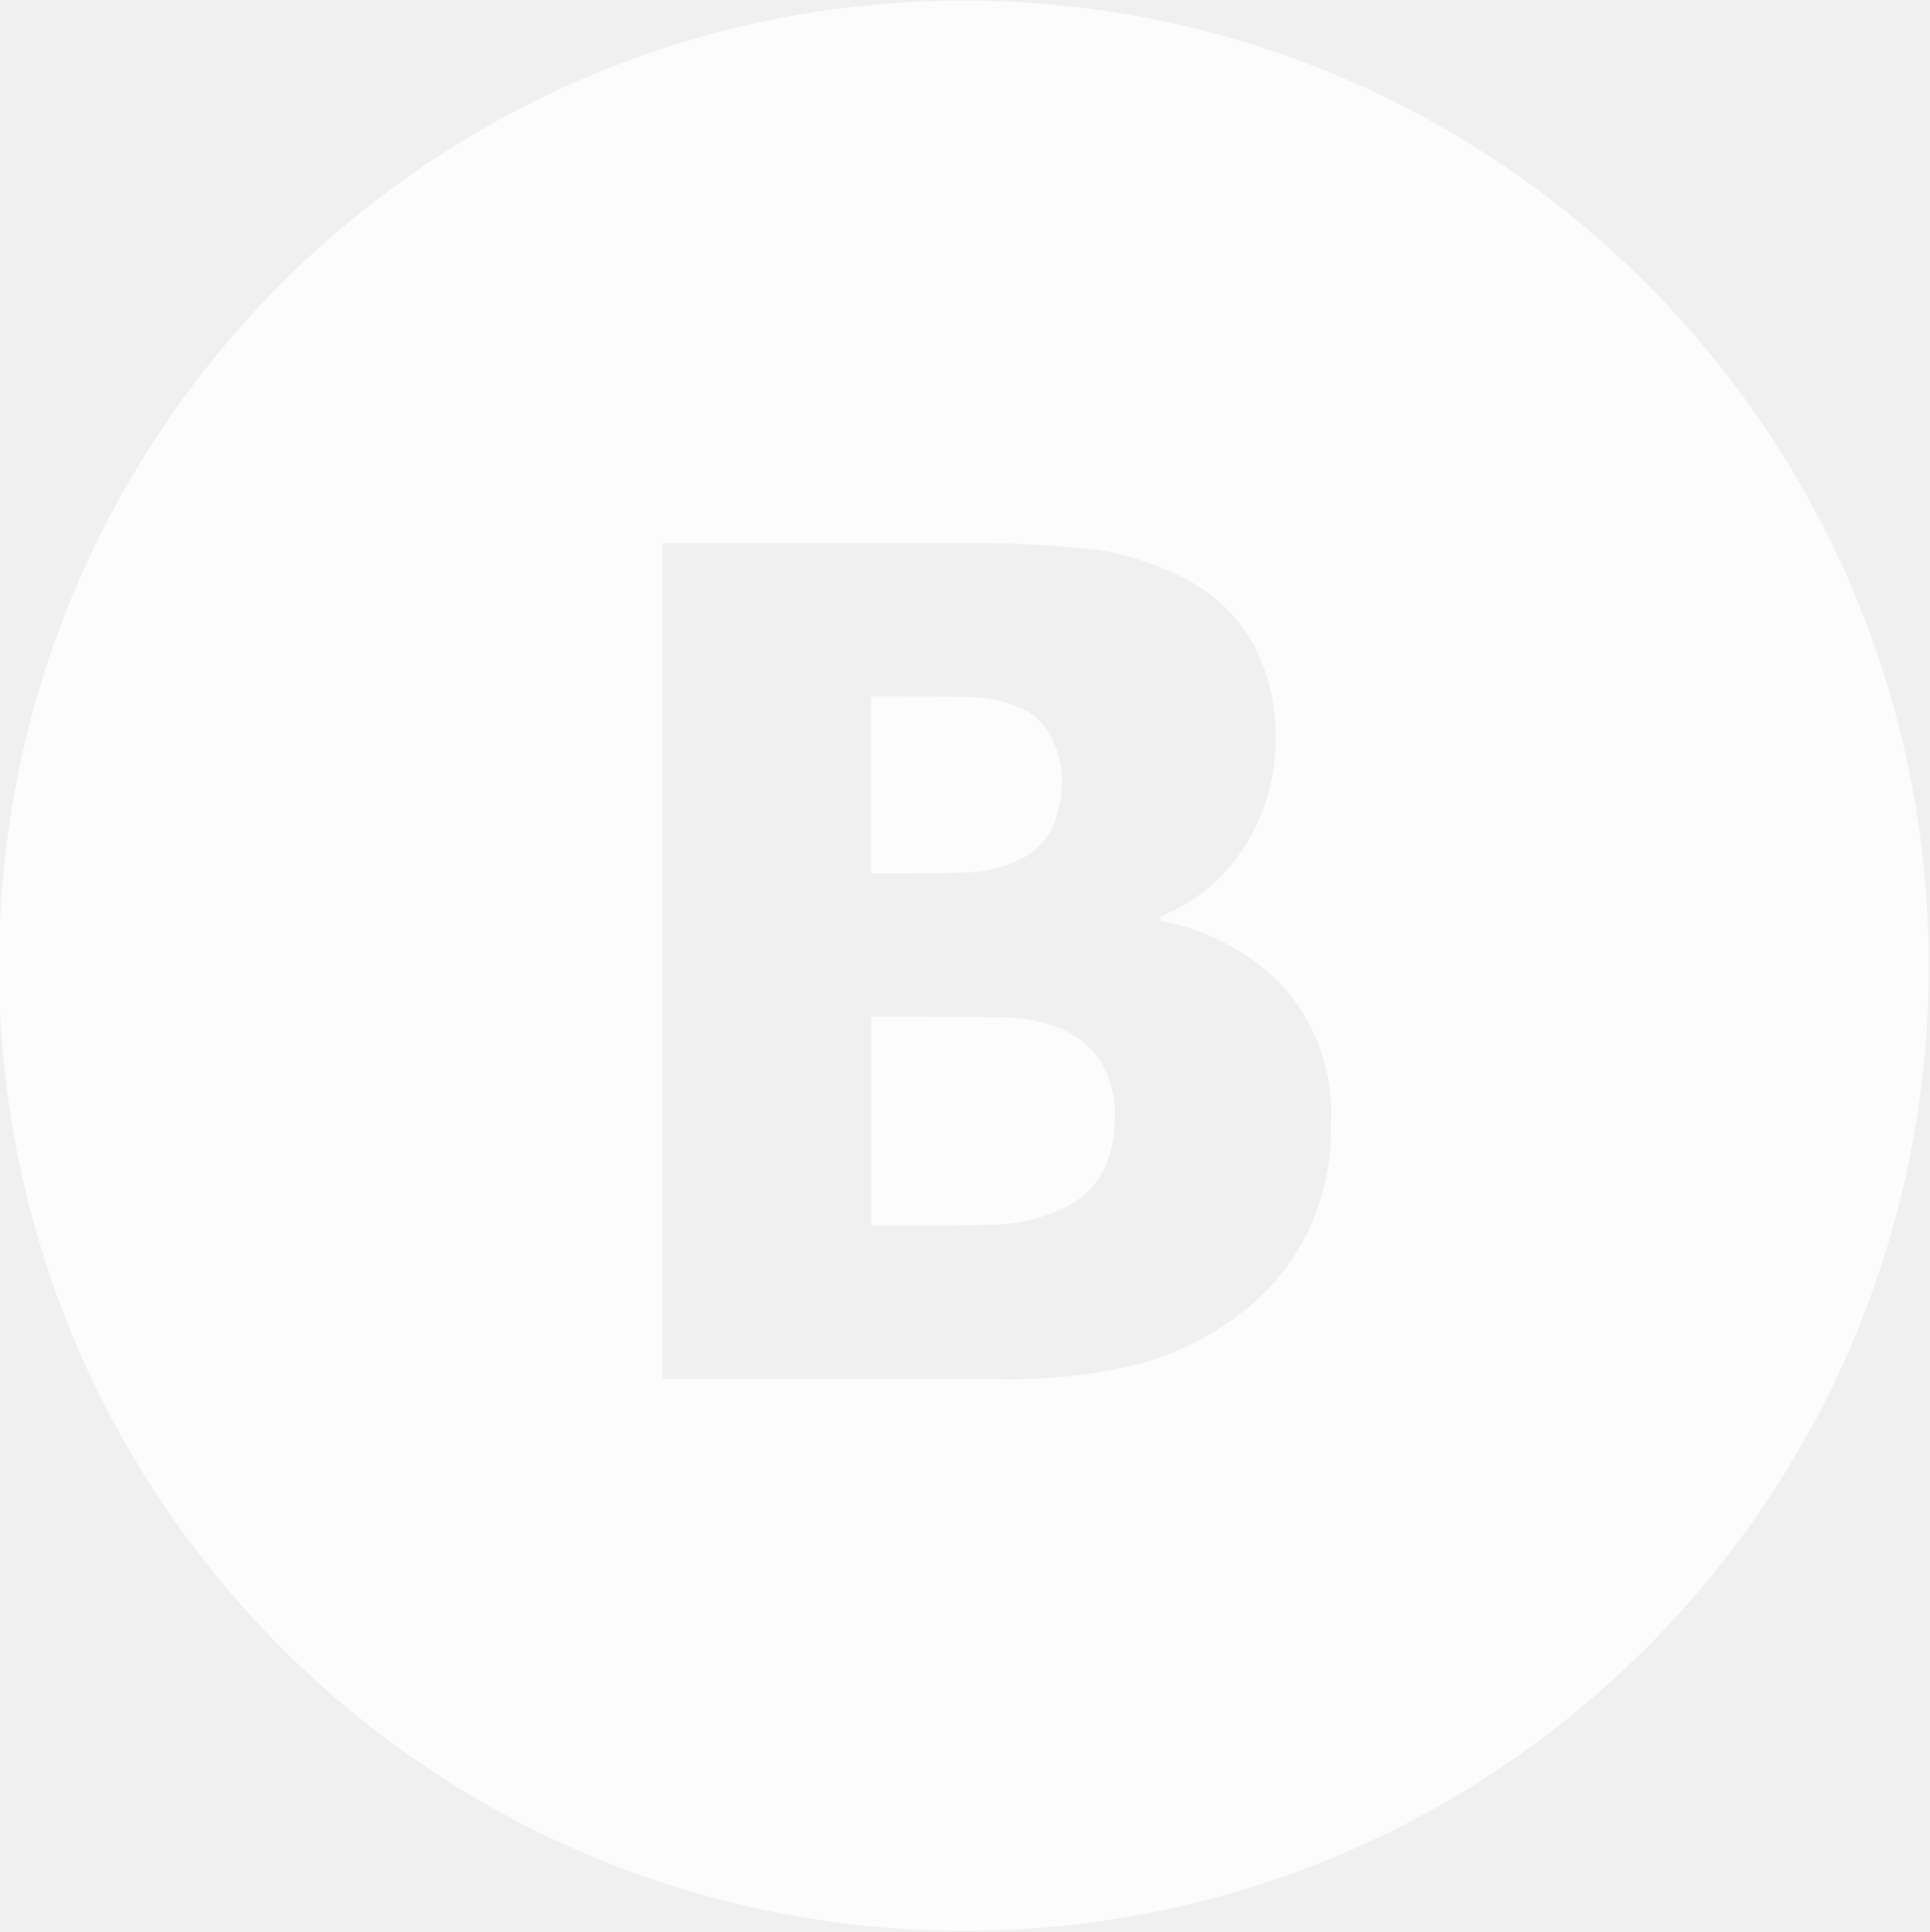
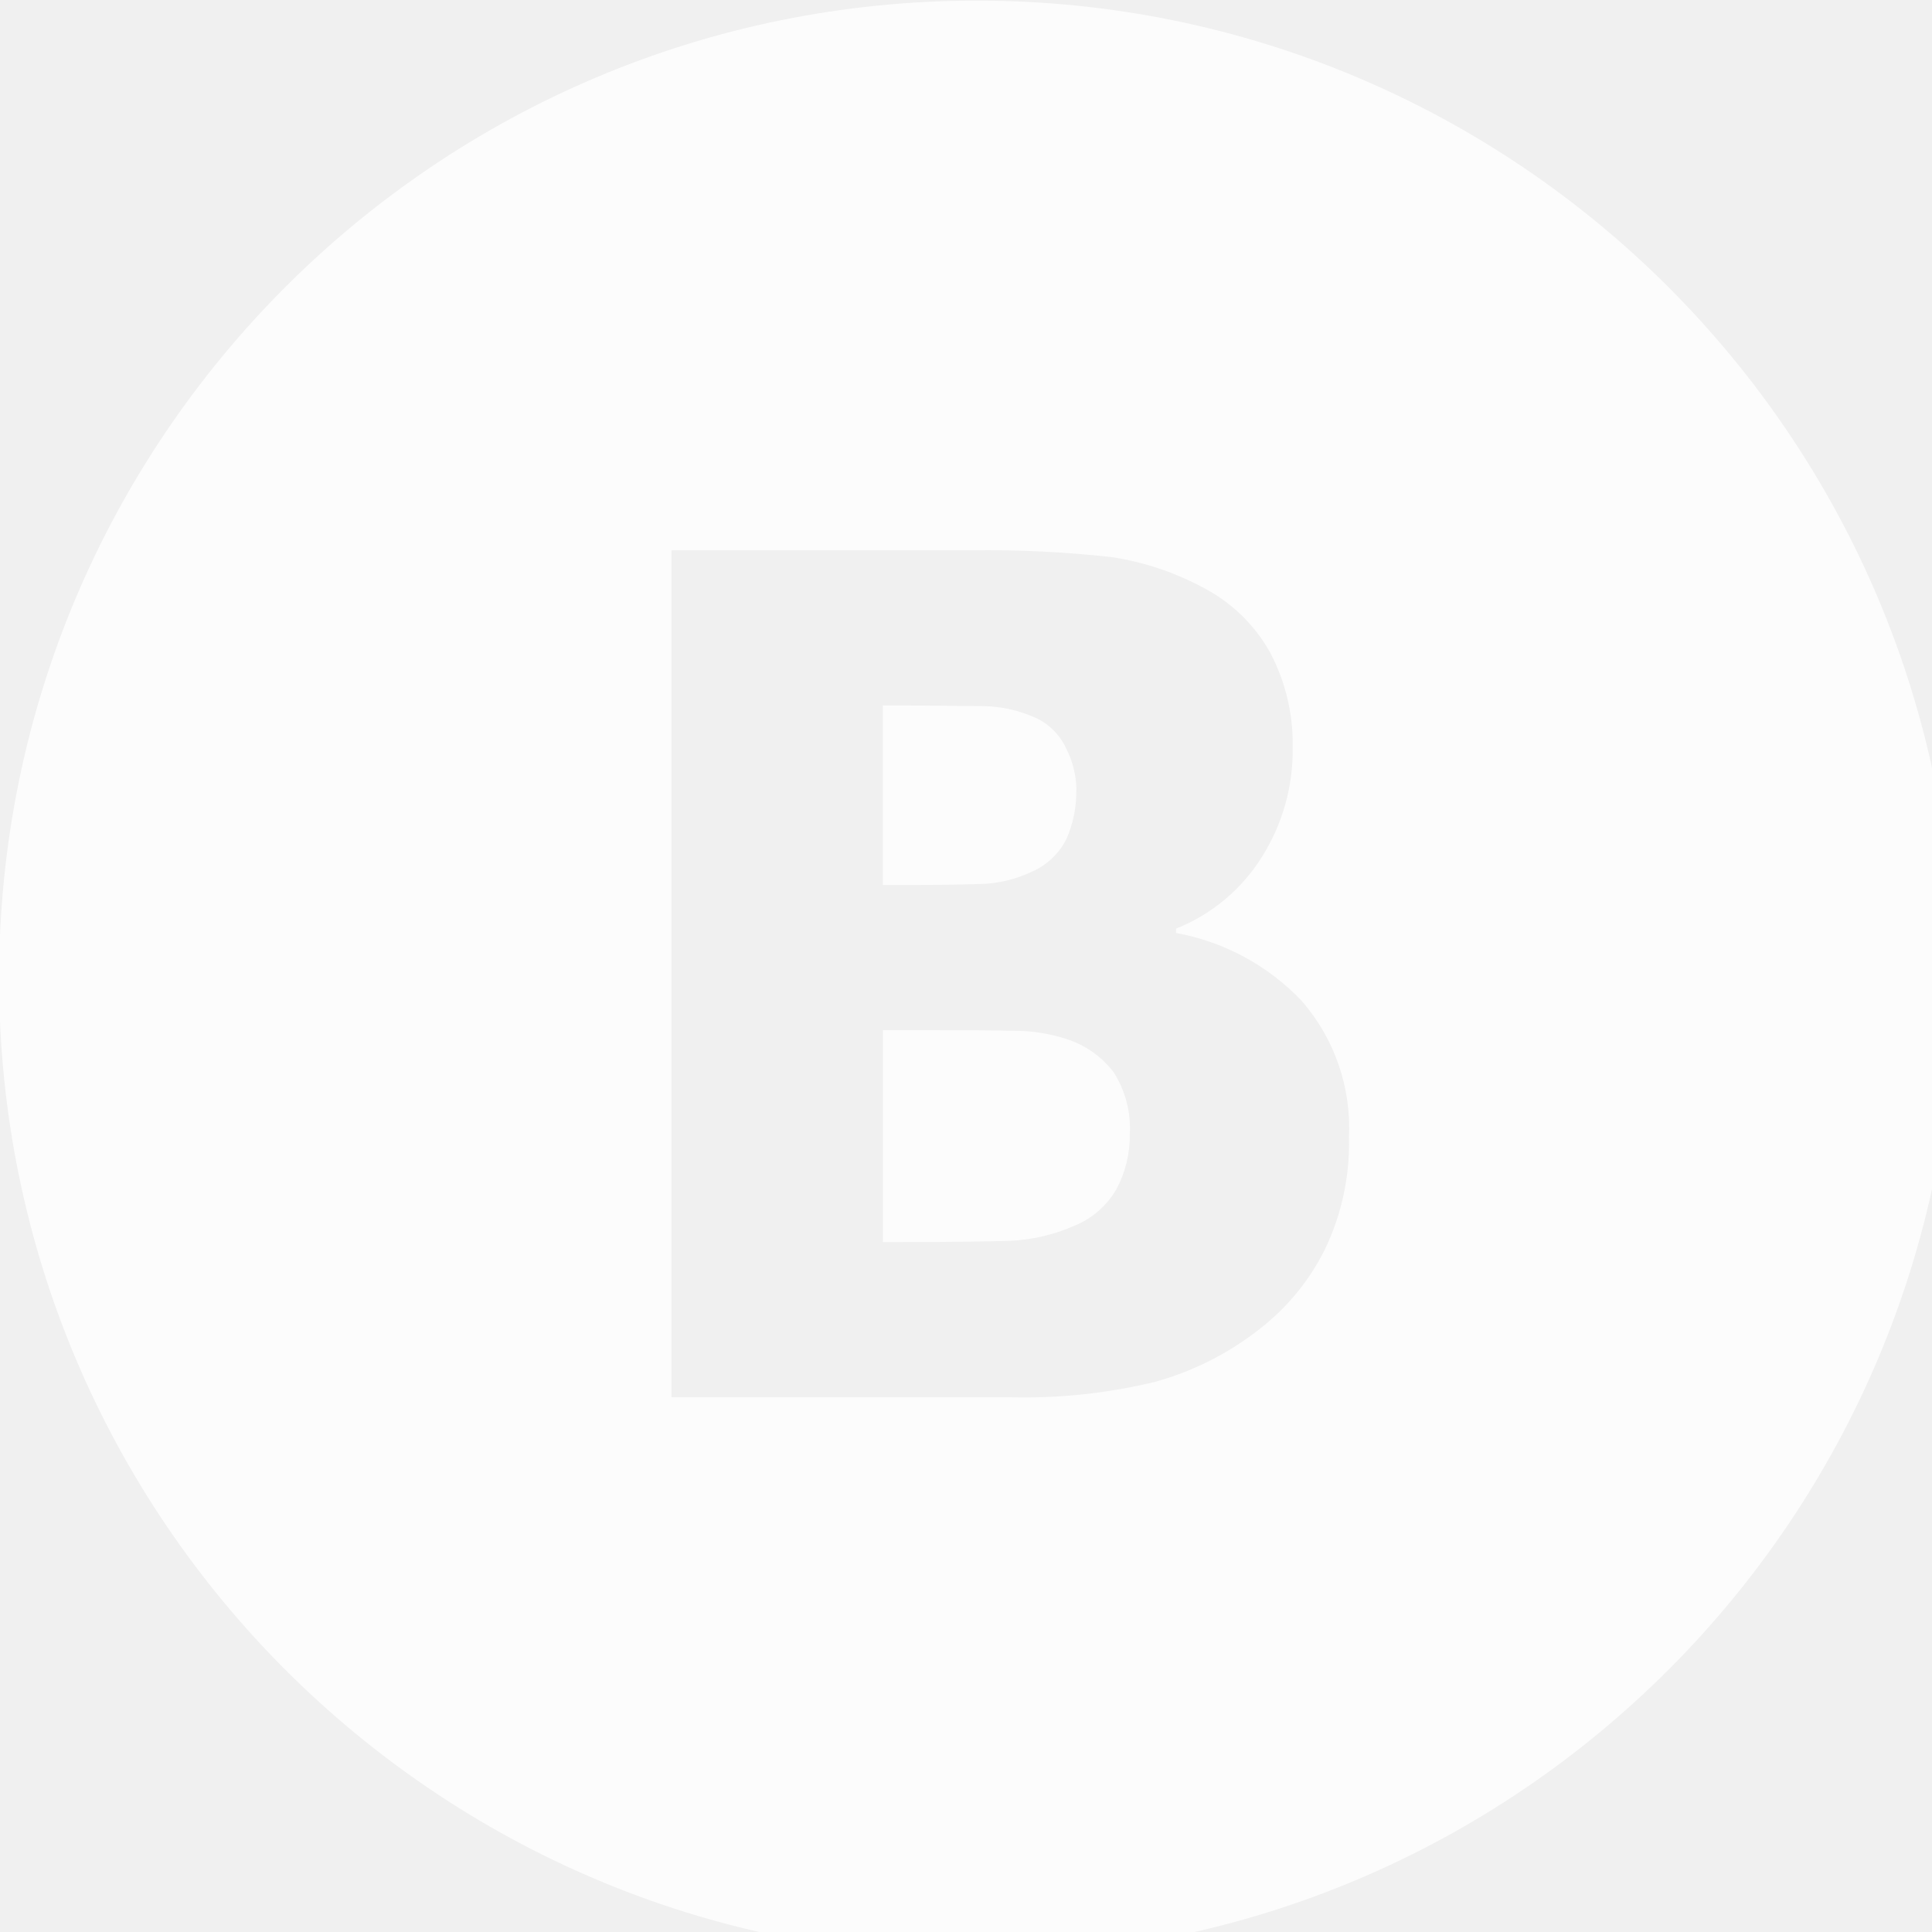
- <svg xmlns="http://www.w3.org/2000/svg" width="31.375" height="31.41" viewBox="0 0 31.375 31.41">
+ <svg xmlns="http://www.w3.org/2000/svg" width="31" height="31" viewBox="0 0 31 31">
  <defs>
    <style>
      .cls-1 {
        fill: #fff;
        fill-rule: evenodd;
        opacity: 0.8;
      }
    </style>
  </defs>
  <path id="ВК" class="cls-1" d="M193.865,2352.23a15.69,15.69,0,1,1-15.692,15.69A15.687,15.687,0,0,1,193.865,2352.23Zm5.967,18.25a3.1,3.1,0,0,0-.757-2.2,3.7,3.7,0,0,0-2.016-1.09v-0.07a2.881,2.881,0,0,0,1.371-1.14,3.211,3.211,0,0,0,.5-1.77,3.133,3.133,0,0,0-.362-1.52,2.6,2.6,0,0,0-1.091-1.05,4.522,4.522,0,0,0-1.446-.48,17.993,17.993,0,0,0-2.269-.11h-4.8v13.59H194.4a8.909,8.909,0,0,0,2.332-.25,4.783,4.783,0,0,0,1.686-.86,3.684,3.684,0,0,0,1.032-1.27,3.909,3.909,0,0,0,.383-1.78h0Zm-4.372-5.59a1.517,1.517,0,0,0-.169-0.67,1,1,0,0,0-.527-0.5,2.111,2.111,0,0,0-.8-0.17c-0.308,0-.766-0.01-1.374-0.01h-0.237v2.88h0.43c0.583,0,.994-0.01,1.228-0.02a2.044,2.044,0,0,0,.727-0.19,1.129,1.129,0,0,0,.563-0.53,1.9,1.9,0,0,0,.157-0.79h0Zm0.856,5.53a1.673,1.673,0,0,0-.255-0.99,1.533,1.533,0,0,0-.767-0.54,2.658,2.658,0,0,0-.853-0.13c-0.362-.01-0.849-0.01-1.456-0.01h-0.63v3.4h0.184c0.888,0,1.5-.01,1.842-0.02a2.867,2.867,0,0,0,1.041-.24,1.381,1.381,0,0,0,.68-0.59A1.813,1.813,0,0,0,196.316,2370.42Z" transform="translate(-178.188 -2352.22)" />
</svg>
